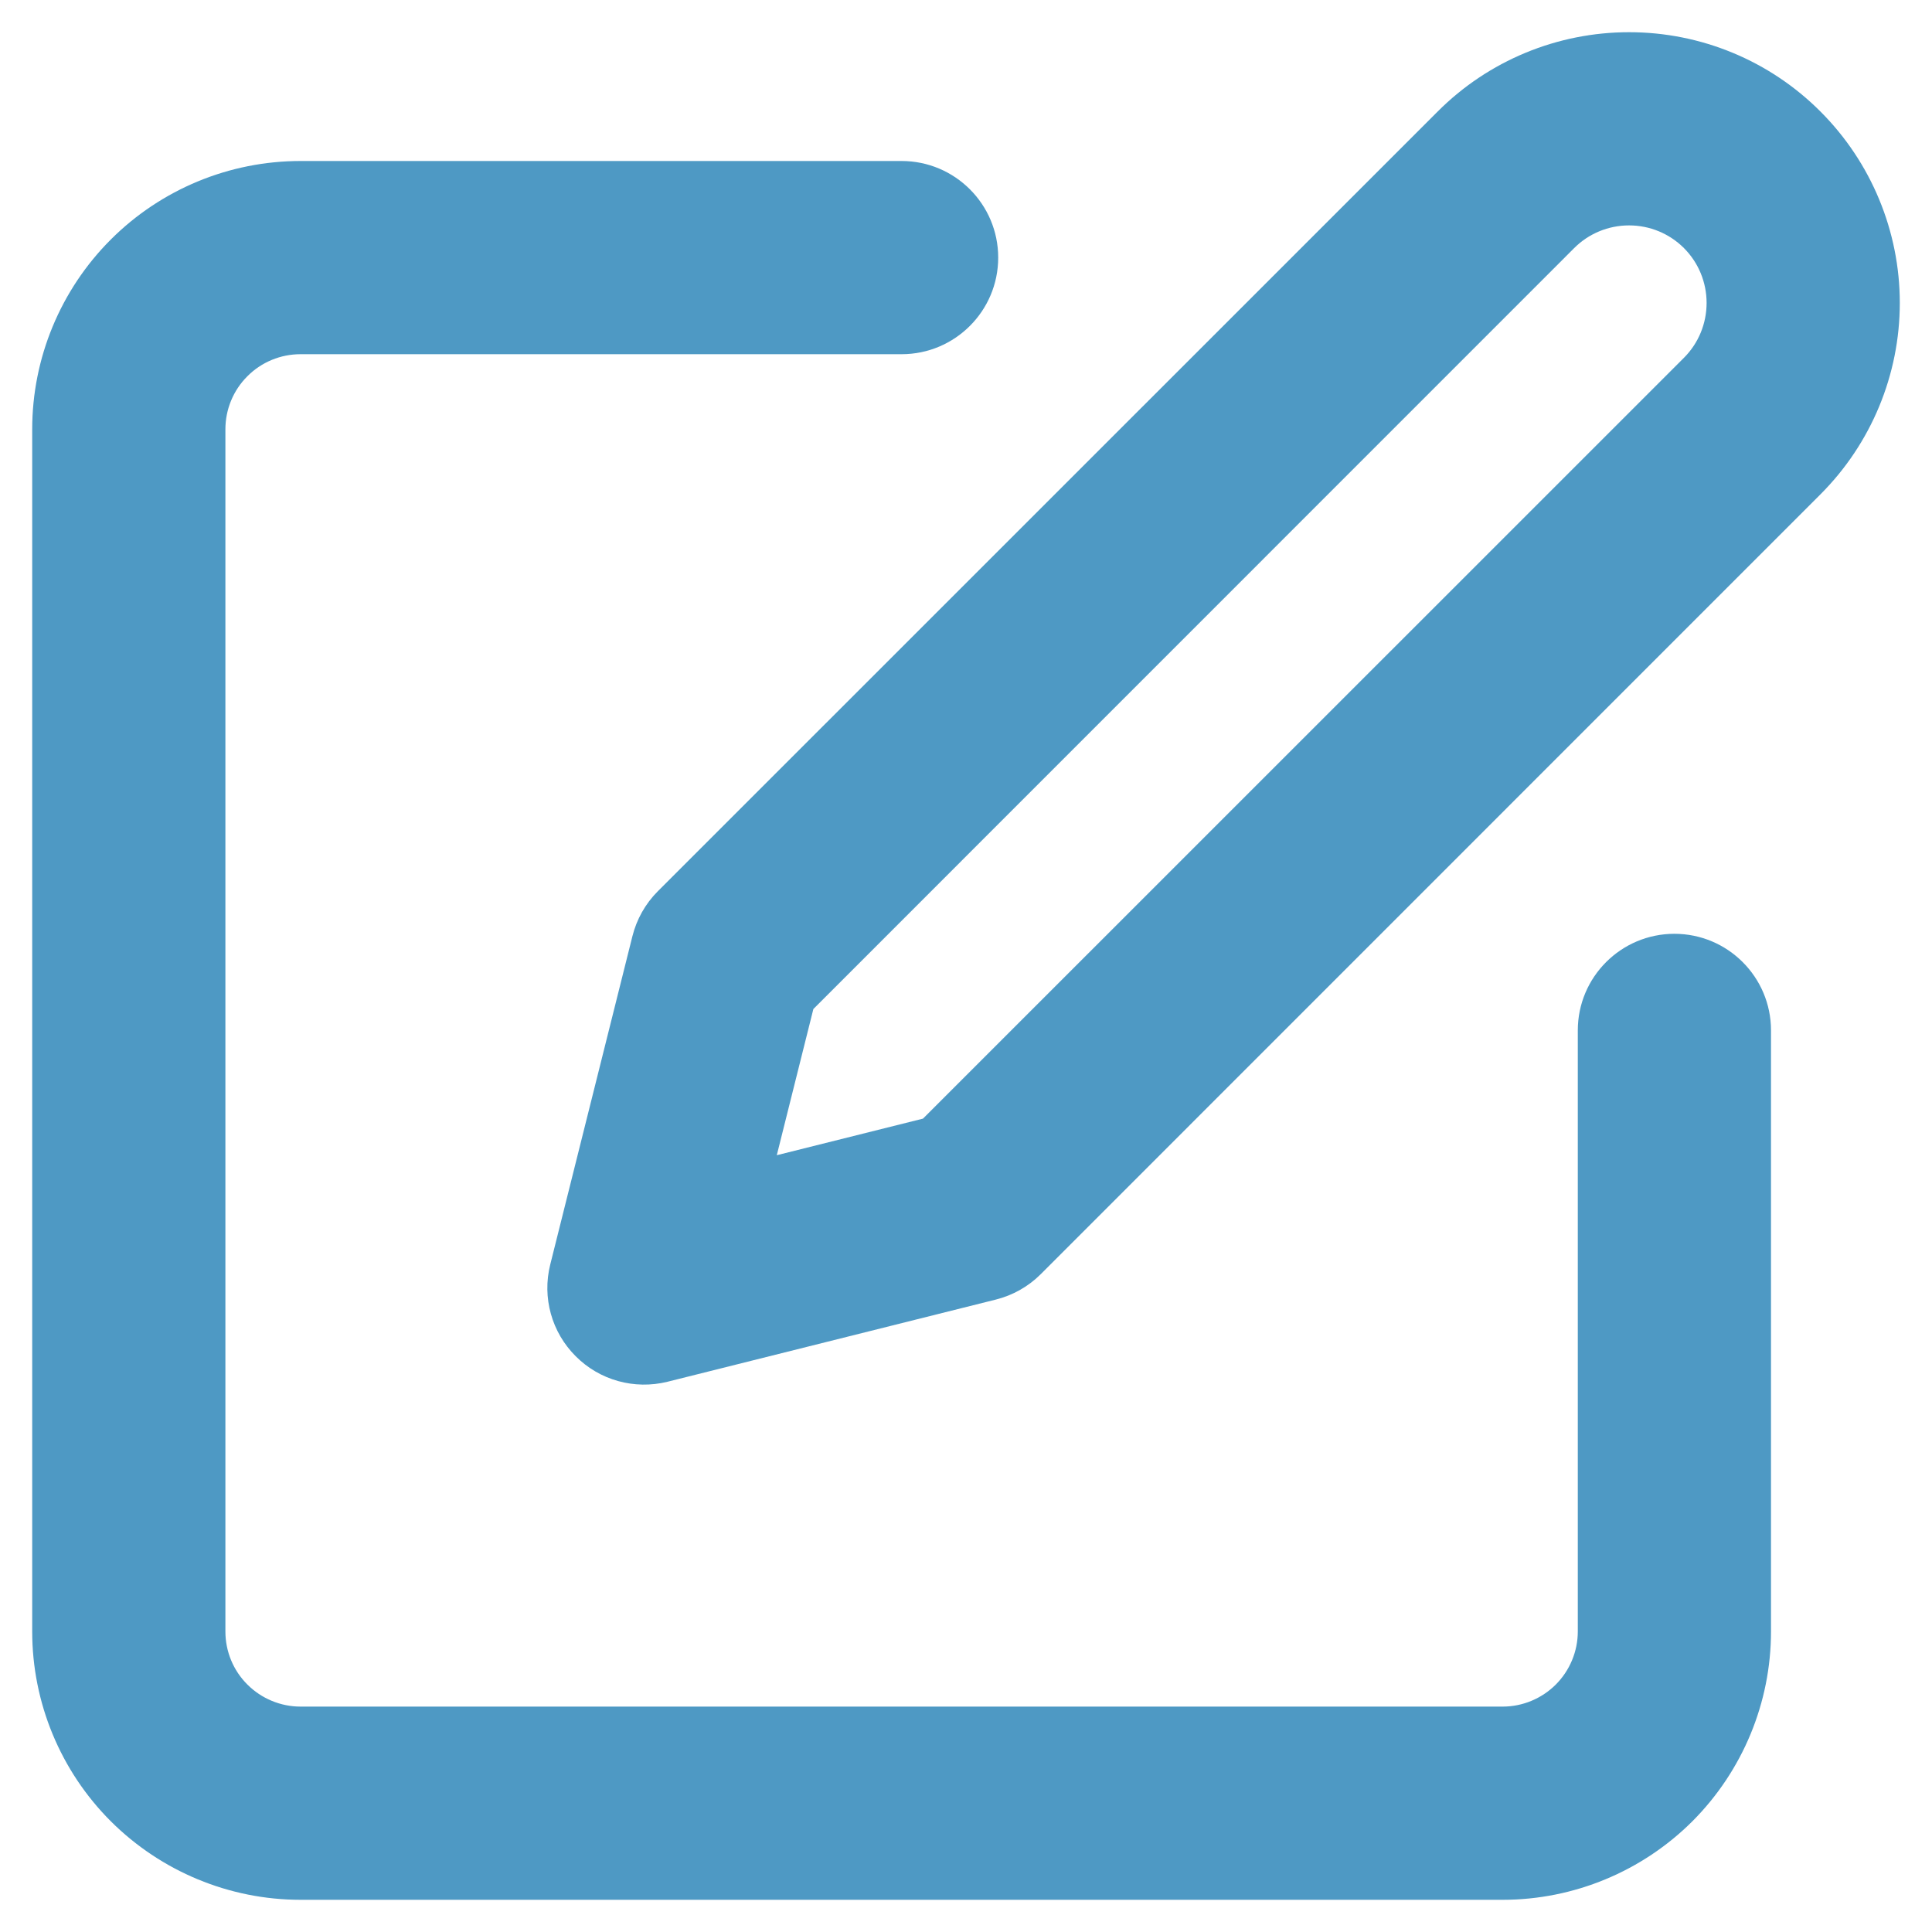
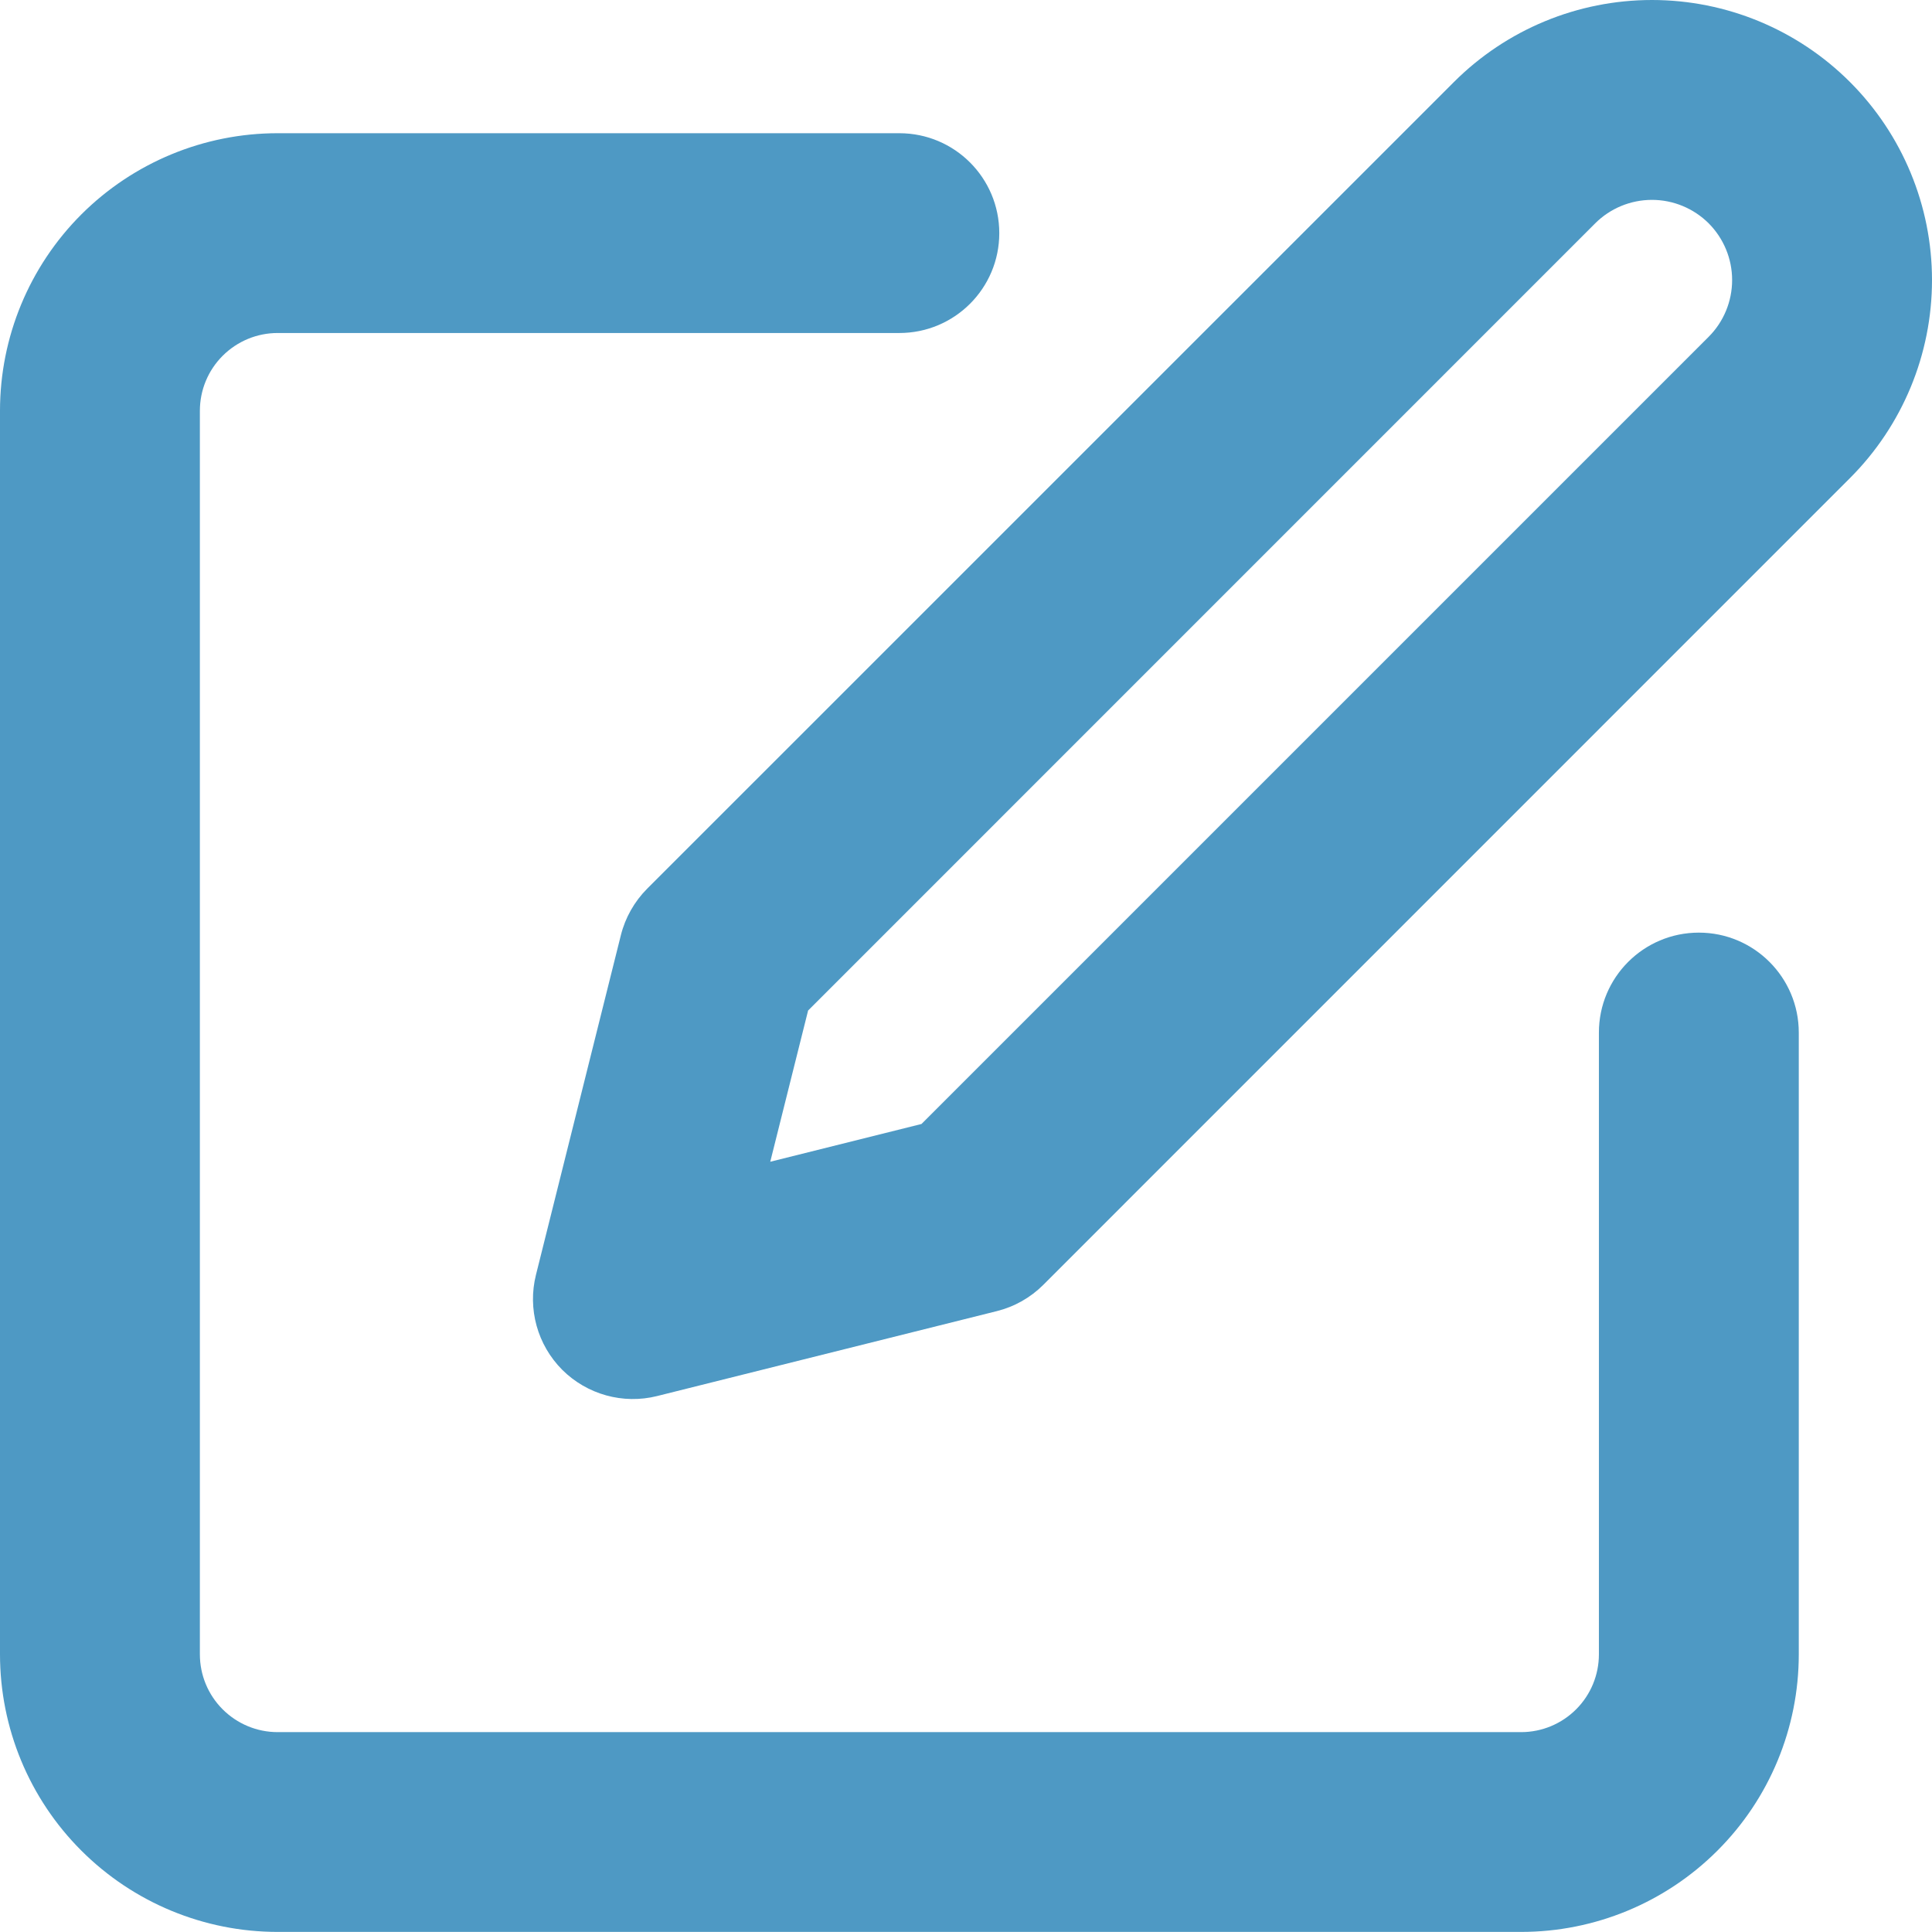
- <svg xmlns="http://www.w3.org/2000/svg" width="15" height="15" viewBox="0 0 15 15" fill="none">
-   <path fill-rule="evenodd" clip-rule="evenodd" d="M0.86 1.86C1.251 1.469 1.781 1.25 2.333 1.25H7C7.414 1.25 7.75 1.586 7.75 2C7.75 2.414 7.414 2.75 7 2.75H2.333C2.179 2.75 2.03 2.811 1.921 2.921C1.811 3.03 1.75 3.179 1.75 3.333V12.667C1.75 12.821 1.811 12.97 1.921 13.079C2.03 13.188 2.179 13.25 2.333 13.25H11.667C11.821 13.25 11.97 13.188 12.079 13.079C12.188 12.97 12.25 12.821 12.25 12.667V8C12.25 7.586 12.586 7.25 13 7.25C13.414 7.25 13.75 7.586 13.75 8V12.667C13.75 13.219 13.53 13.749 13.14 14.14C12.749 14.53 12.219 14.75 11.667 14.75H2.333C1.781 14.75 1.251 14.53 0.86 14.14C0.469 13.749 0.25 13.219 0.25 12.667V3.333C0.25 2.781 0.469 2.251 0.86 1.86Z" fill="#1377B0" fill-opacity="0.75" />
-   <path fill-rule="evenodd" clip-rule="evenodd" d="M12.648 1.75C12.488 1.75 12.335 1.813 12.222 1.926L6.315 7.834L6.031 8.969L7.166 8.685L13.074 2.778C13.187 2.665 13.25 2.512 13.25 2.352C13.25 2.192 13.187 2.039 13.074 1.926C12.961 1.813 12.808 1.75 12.648 1.75ZM11.162 0.866C11.556 0.471 12.091 0.25 12.648 0.25C13.206 0.25 13.74 0.471 14.134 0.866C14.528 1.26 14.75 1.795 14.75 2.352C14.75 2.909 14.528 3.444 14.134 3.838L8.08 9.893C7.984 9.989 7.863 10.057 7.731 10.09L5.182 10.728C4.926 10.791 4.656 10.717 4.47 10.53C4.283 10.344 4.208 10.074 4.272 9.818L4.91 7.269C4.943 7.137 5.011 7.016 5.107 6.92L11.162 0.866Z" fill="#1377B0" fill-opacity="0.75" />
+ <svg xmlns="http://www.w3.org/2000/svg" width="22" height="22" viewBox="0 0 22 22" fill="none">
+   <path fill-rule="evenodd" clip-rule="evenodd" d="M0.926 2.442C1.519 1.85 2.323 1.517 3.161 1.517H10.241C10.87 1.517 11.379 2.026 11.379 2.655C11.379 3.283 10.87 3.792 10.241 3.792H3.161C2.926 3.792 2.701 3.886 2.535 4.052C2.369 4.218 2.276 4.443 2.276 4.678V18.838C2.276 19.073 2.369 19.298 2.535 19.464C2.701 19.63 2.926 19.724 3.161 19.724H17.322C17.557 19.724 17.782 19.63 17.948 19.464C18.114 19.298 18.207 19.073 18.207 18.838V11.758C18.207 11.13 18.716 10.62 19.345 10.62C19.973 10.62 20.483 11.13 20.483 11.758V18.838C20.483 19.677 20.15 20.481 19.557 21.073C18.964 21.666 18.16 21.999 17.322 21.999H3.161C2.323 21.999 1.519 21.666 0.926 21.073C0.333 20.481 0 19.677 0 18.838V4.678C0 3.839 0.333 3.035 0.926 2.442Z" fill="#1377B0" fill-opacity="0.75" />
+   <path fill-rule="evenodd" clip-rule="evenodd" d="M18.811 2.276C18.569 2.276 18.336 2.372 18.165 2.543L9.202 11.507L8.771 13.229L10.493 12.799L19.457 3.835C19.628 3.664 19.724 3.431 19.724 3.189C19.724 2.947 19.628 2.715 19.457 2.543C19.285 2.372 19.053 2.276 18.811 2.276ZM16.556 0.934C17.154 0.336 17.965 0 18.811 0C19.657 0 20.468 0.336 21.066 0.934C21.664 1.532 22 2.343 22 3.189C22 4.035 21.664 4.846 21.066 5.444L11.88 14.631C11.734 14.777 11.551 14.88 11.351 14.93L7.483 15.897C7.095 15.994 6.685 15.88 6.402 15.598C6.12 15.315 6.006 14.905 6.103 14.517L7.07 10.649C7.12 10.449 7.224 10.266 7.369 10.12L16.556 0.934Z" fill="#1377B0" fill-opacity="0.75" />
</svg>
